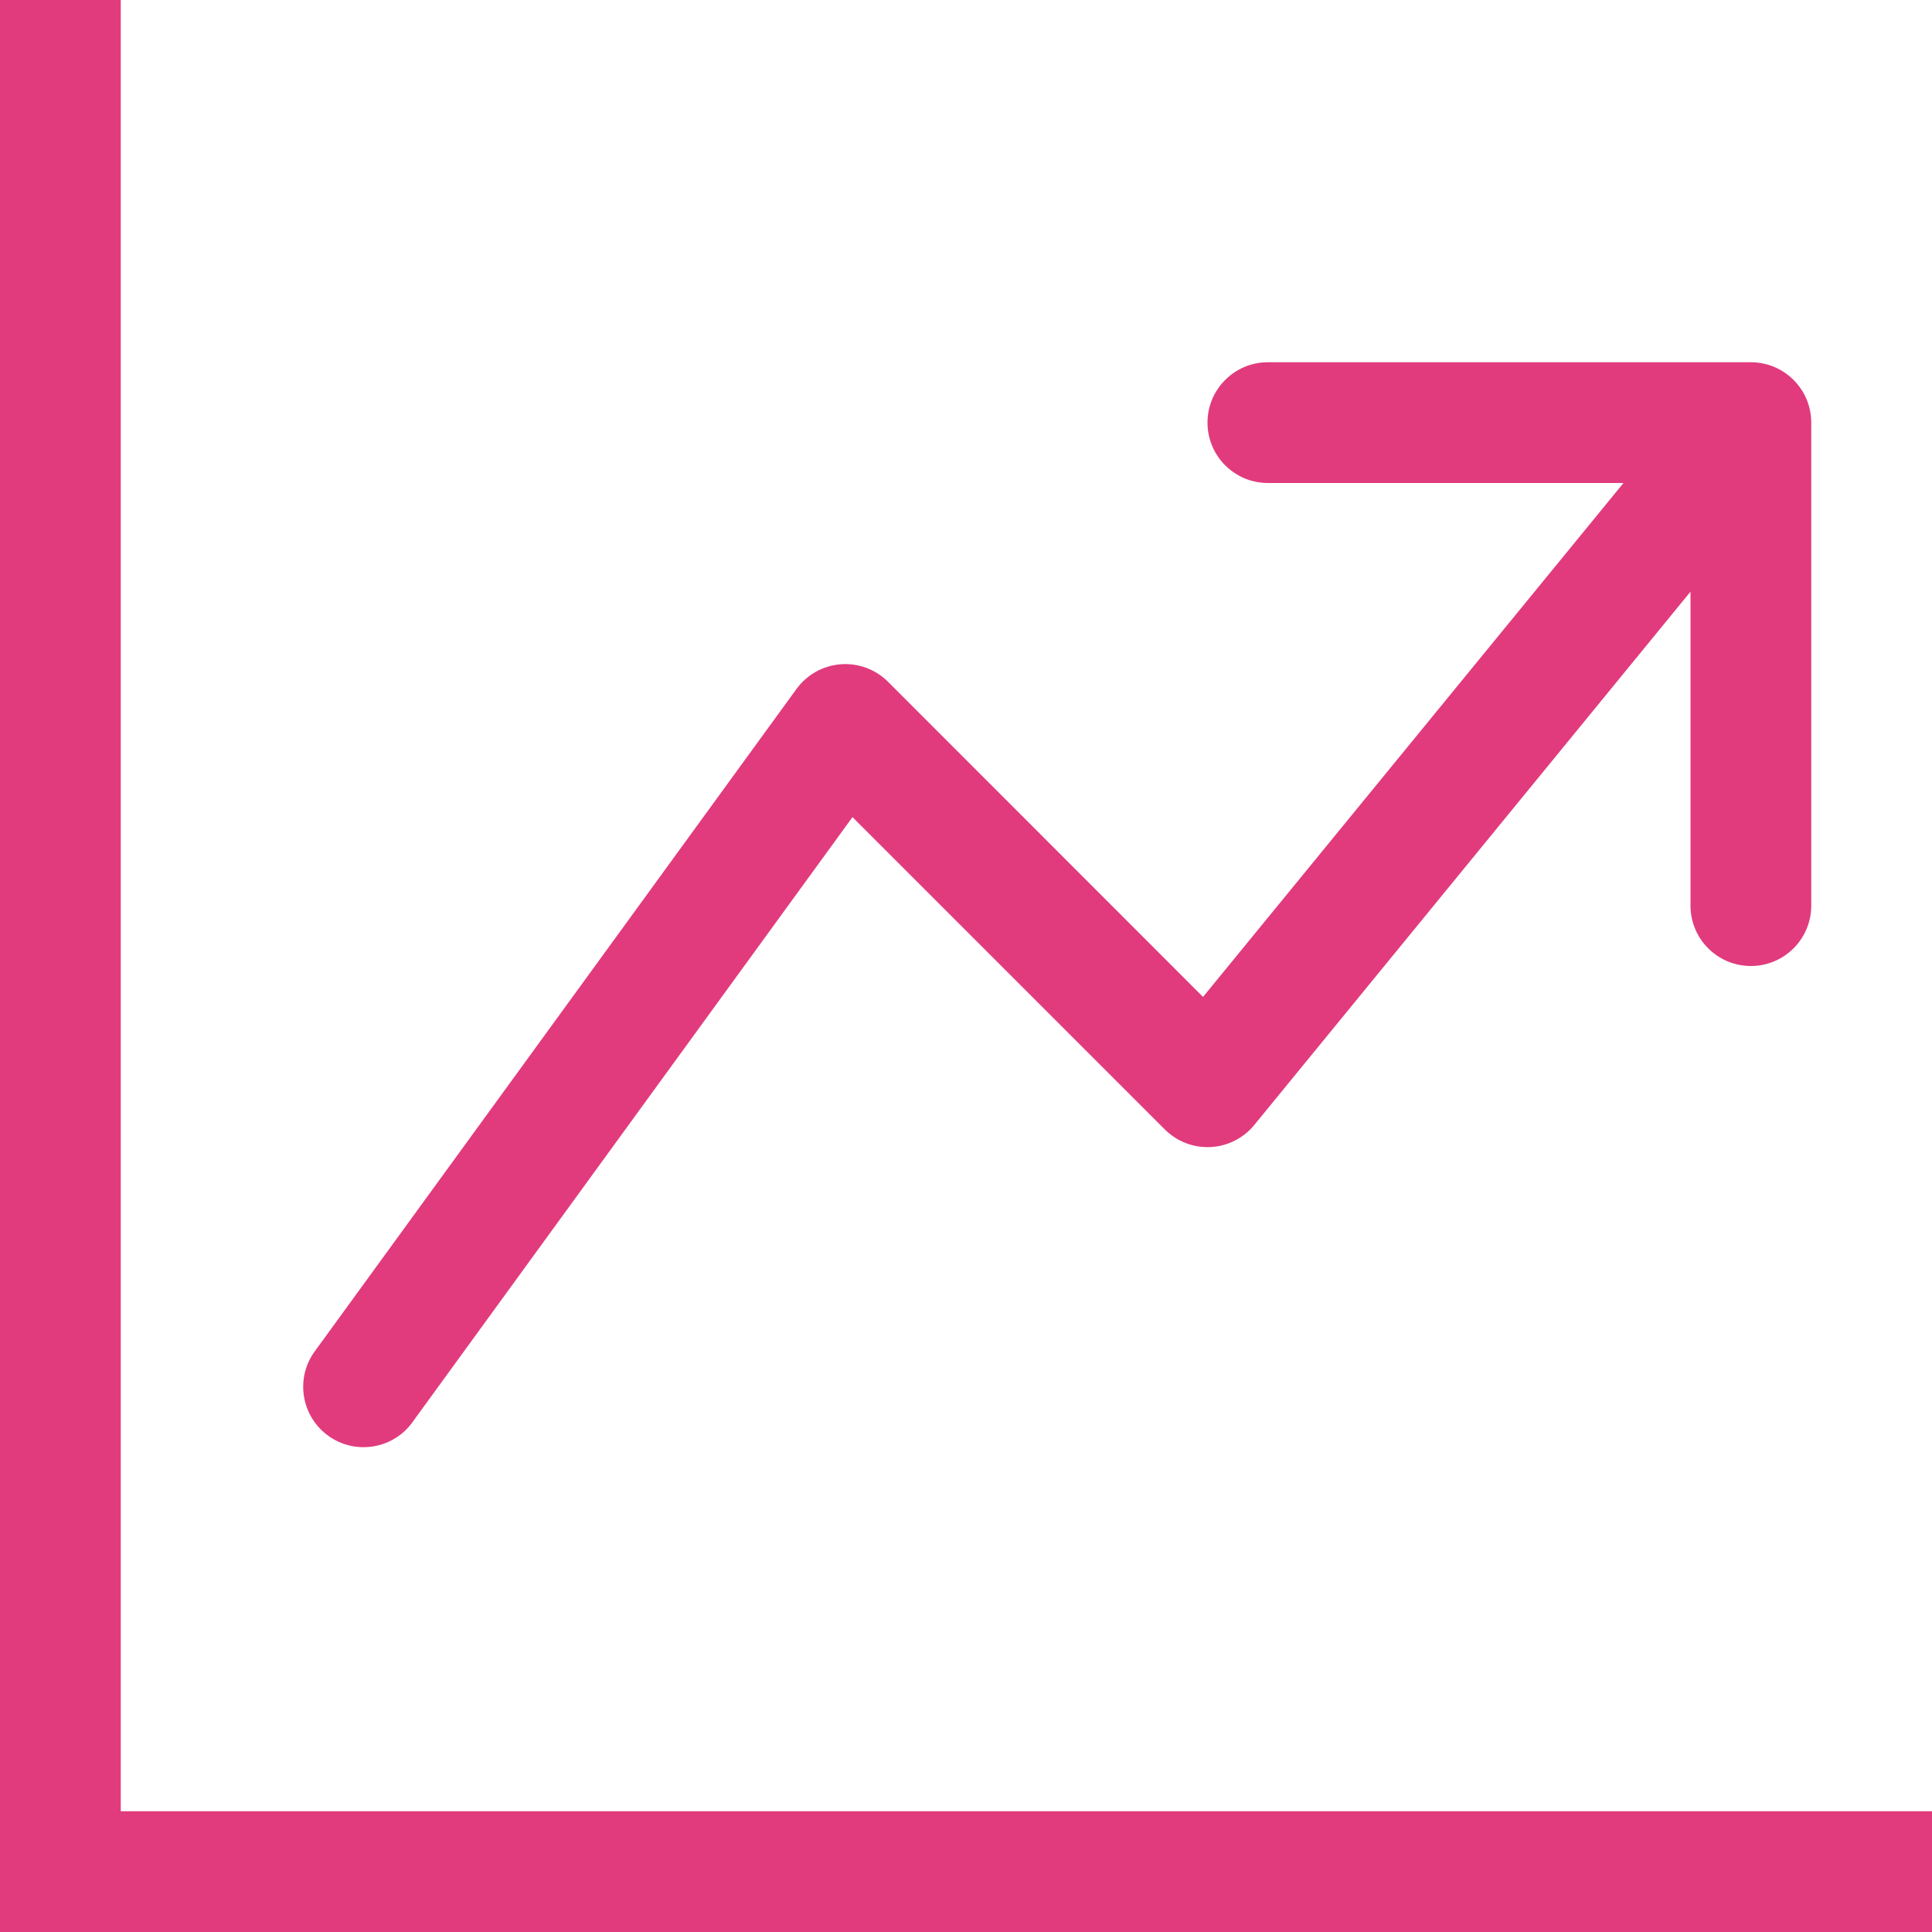
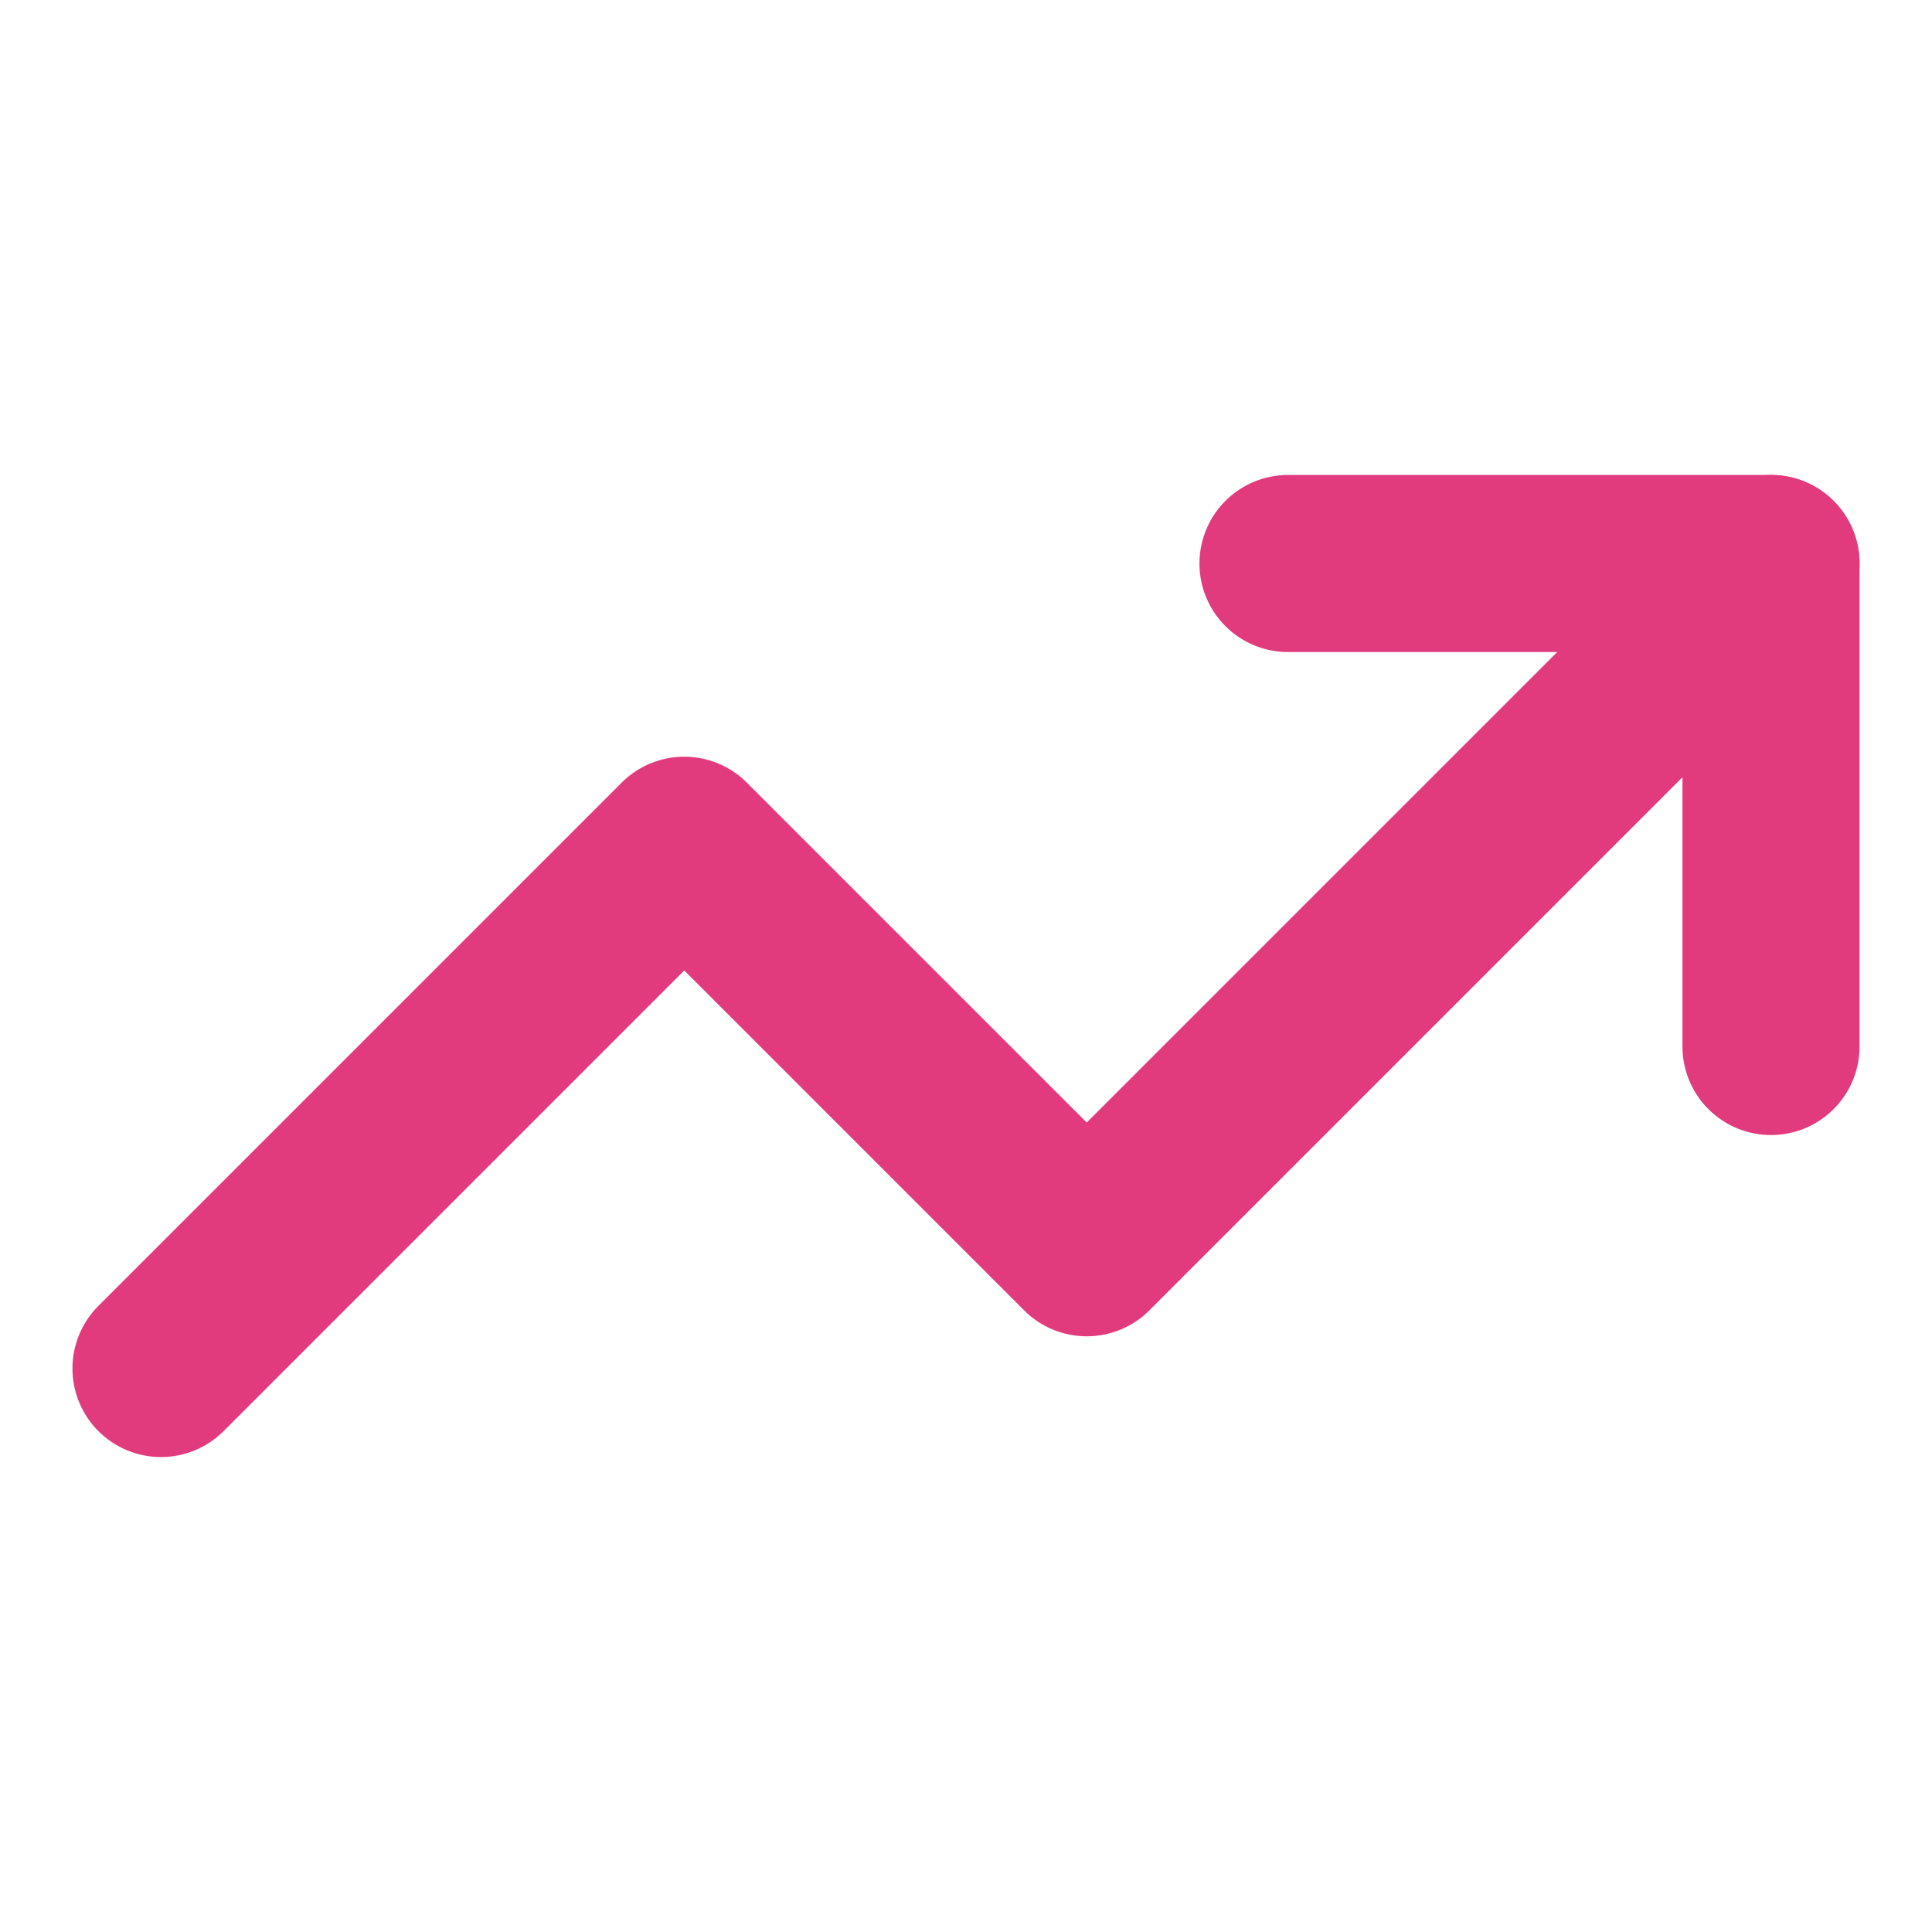
- <svg xmlns="http://www.w3.org/2000/svg" viewBox="0 0 16 16" fill="#E13B7D">
-   <path fill-rule="evenodd" d="M0 0h1v15h15v1H0zm10 3.5a.5.5 0 0 1 .5-.5h4a.5.5 0 0 1 .5.5v4a.5.5 0 0 1-1 0V4.9l-3.613 4.417a.5.5 0 0 1-.74.037L7.06 6.767l-3.656 5.027a.5.5 0 0 1-.808-.588l4-5.5a.5.5 0 0 1 .758-.06l2.609 2.61L13.445 4H10.5a.5.5 0 0 1-.5-.5" />
+ <svg xmlns="http://www.w3.org/2000/svg" width="512" height="512" viewBox="0 0 24 24" fill="none" stroke="#E13B7D" stroke-width="2.2" stroke-linecap="round" stroke-linejoin="round">
+   <polyline points="22 7 13.5 15.5 8.5 10.5 2 17" />
+   <polyline points="16 7 22 7 22 13" />
</svg>
